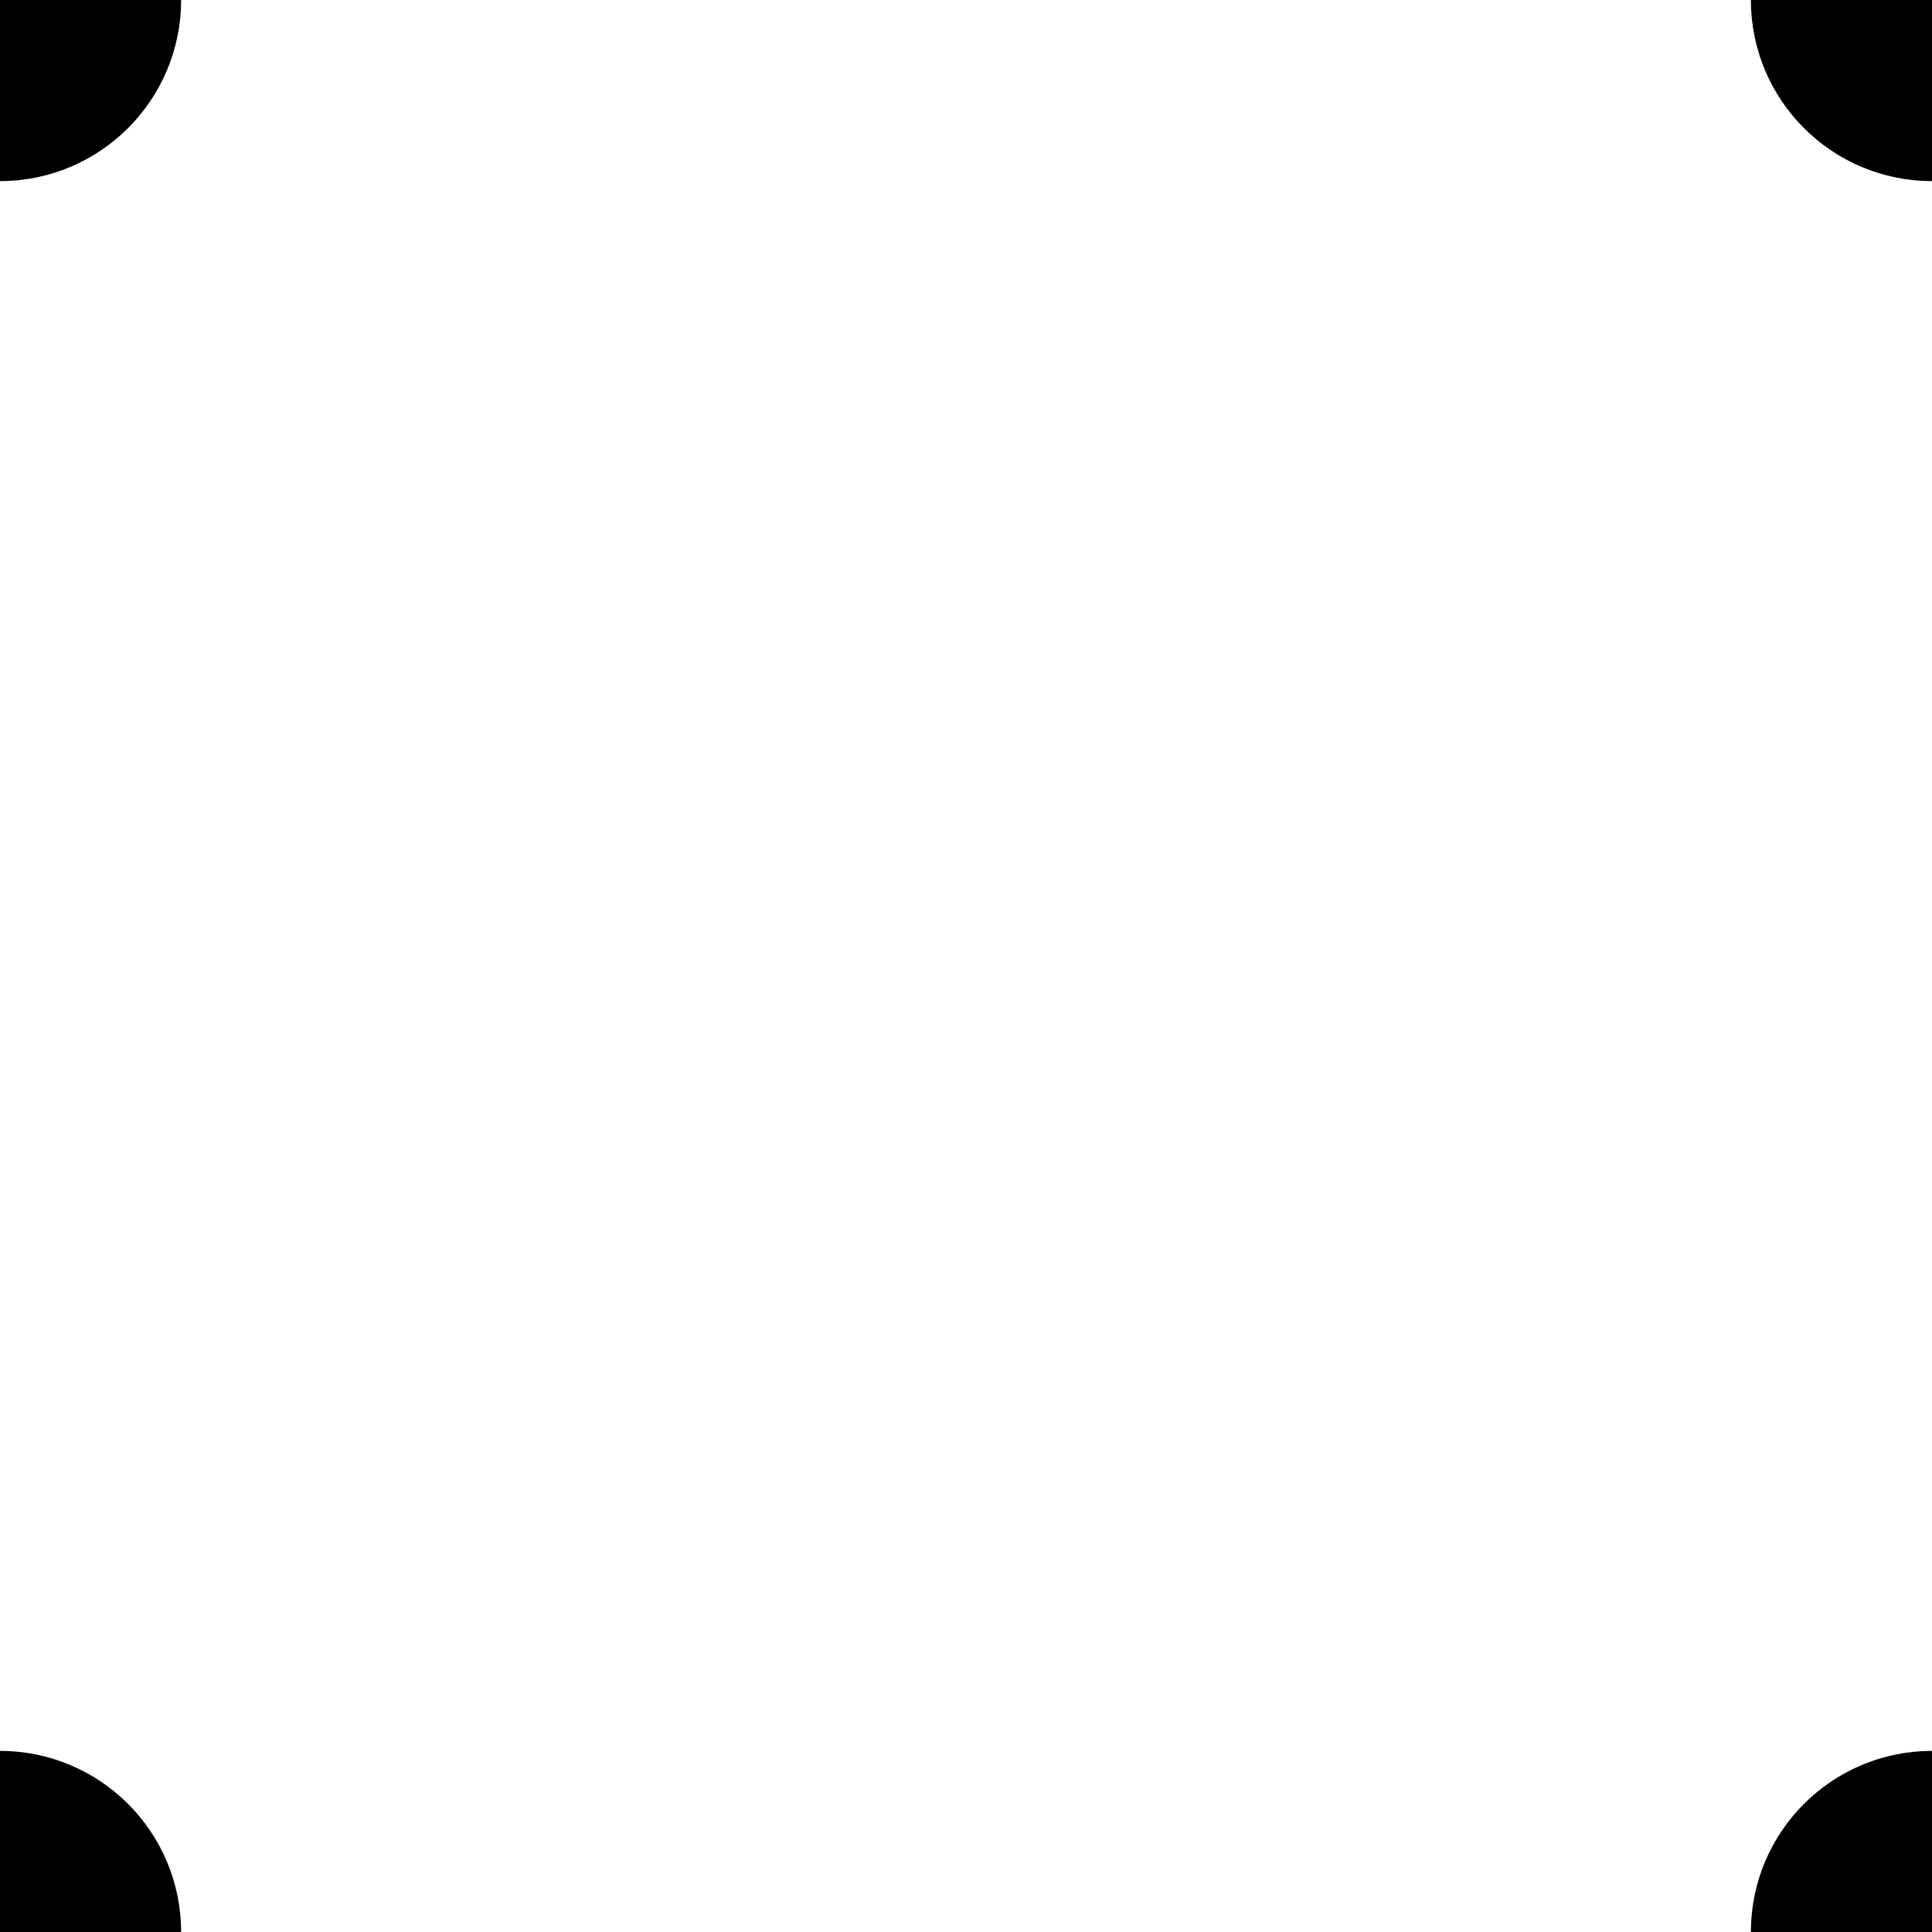
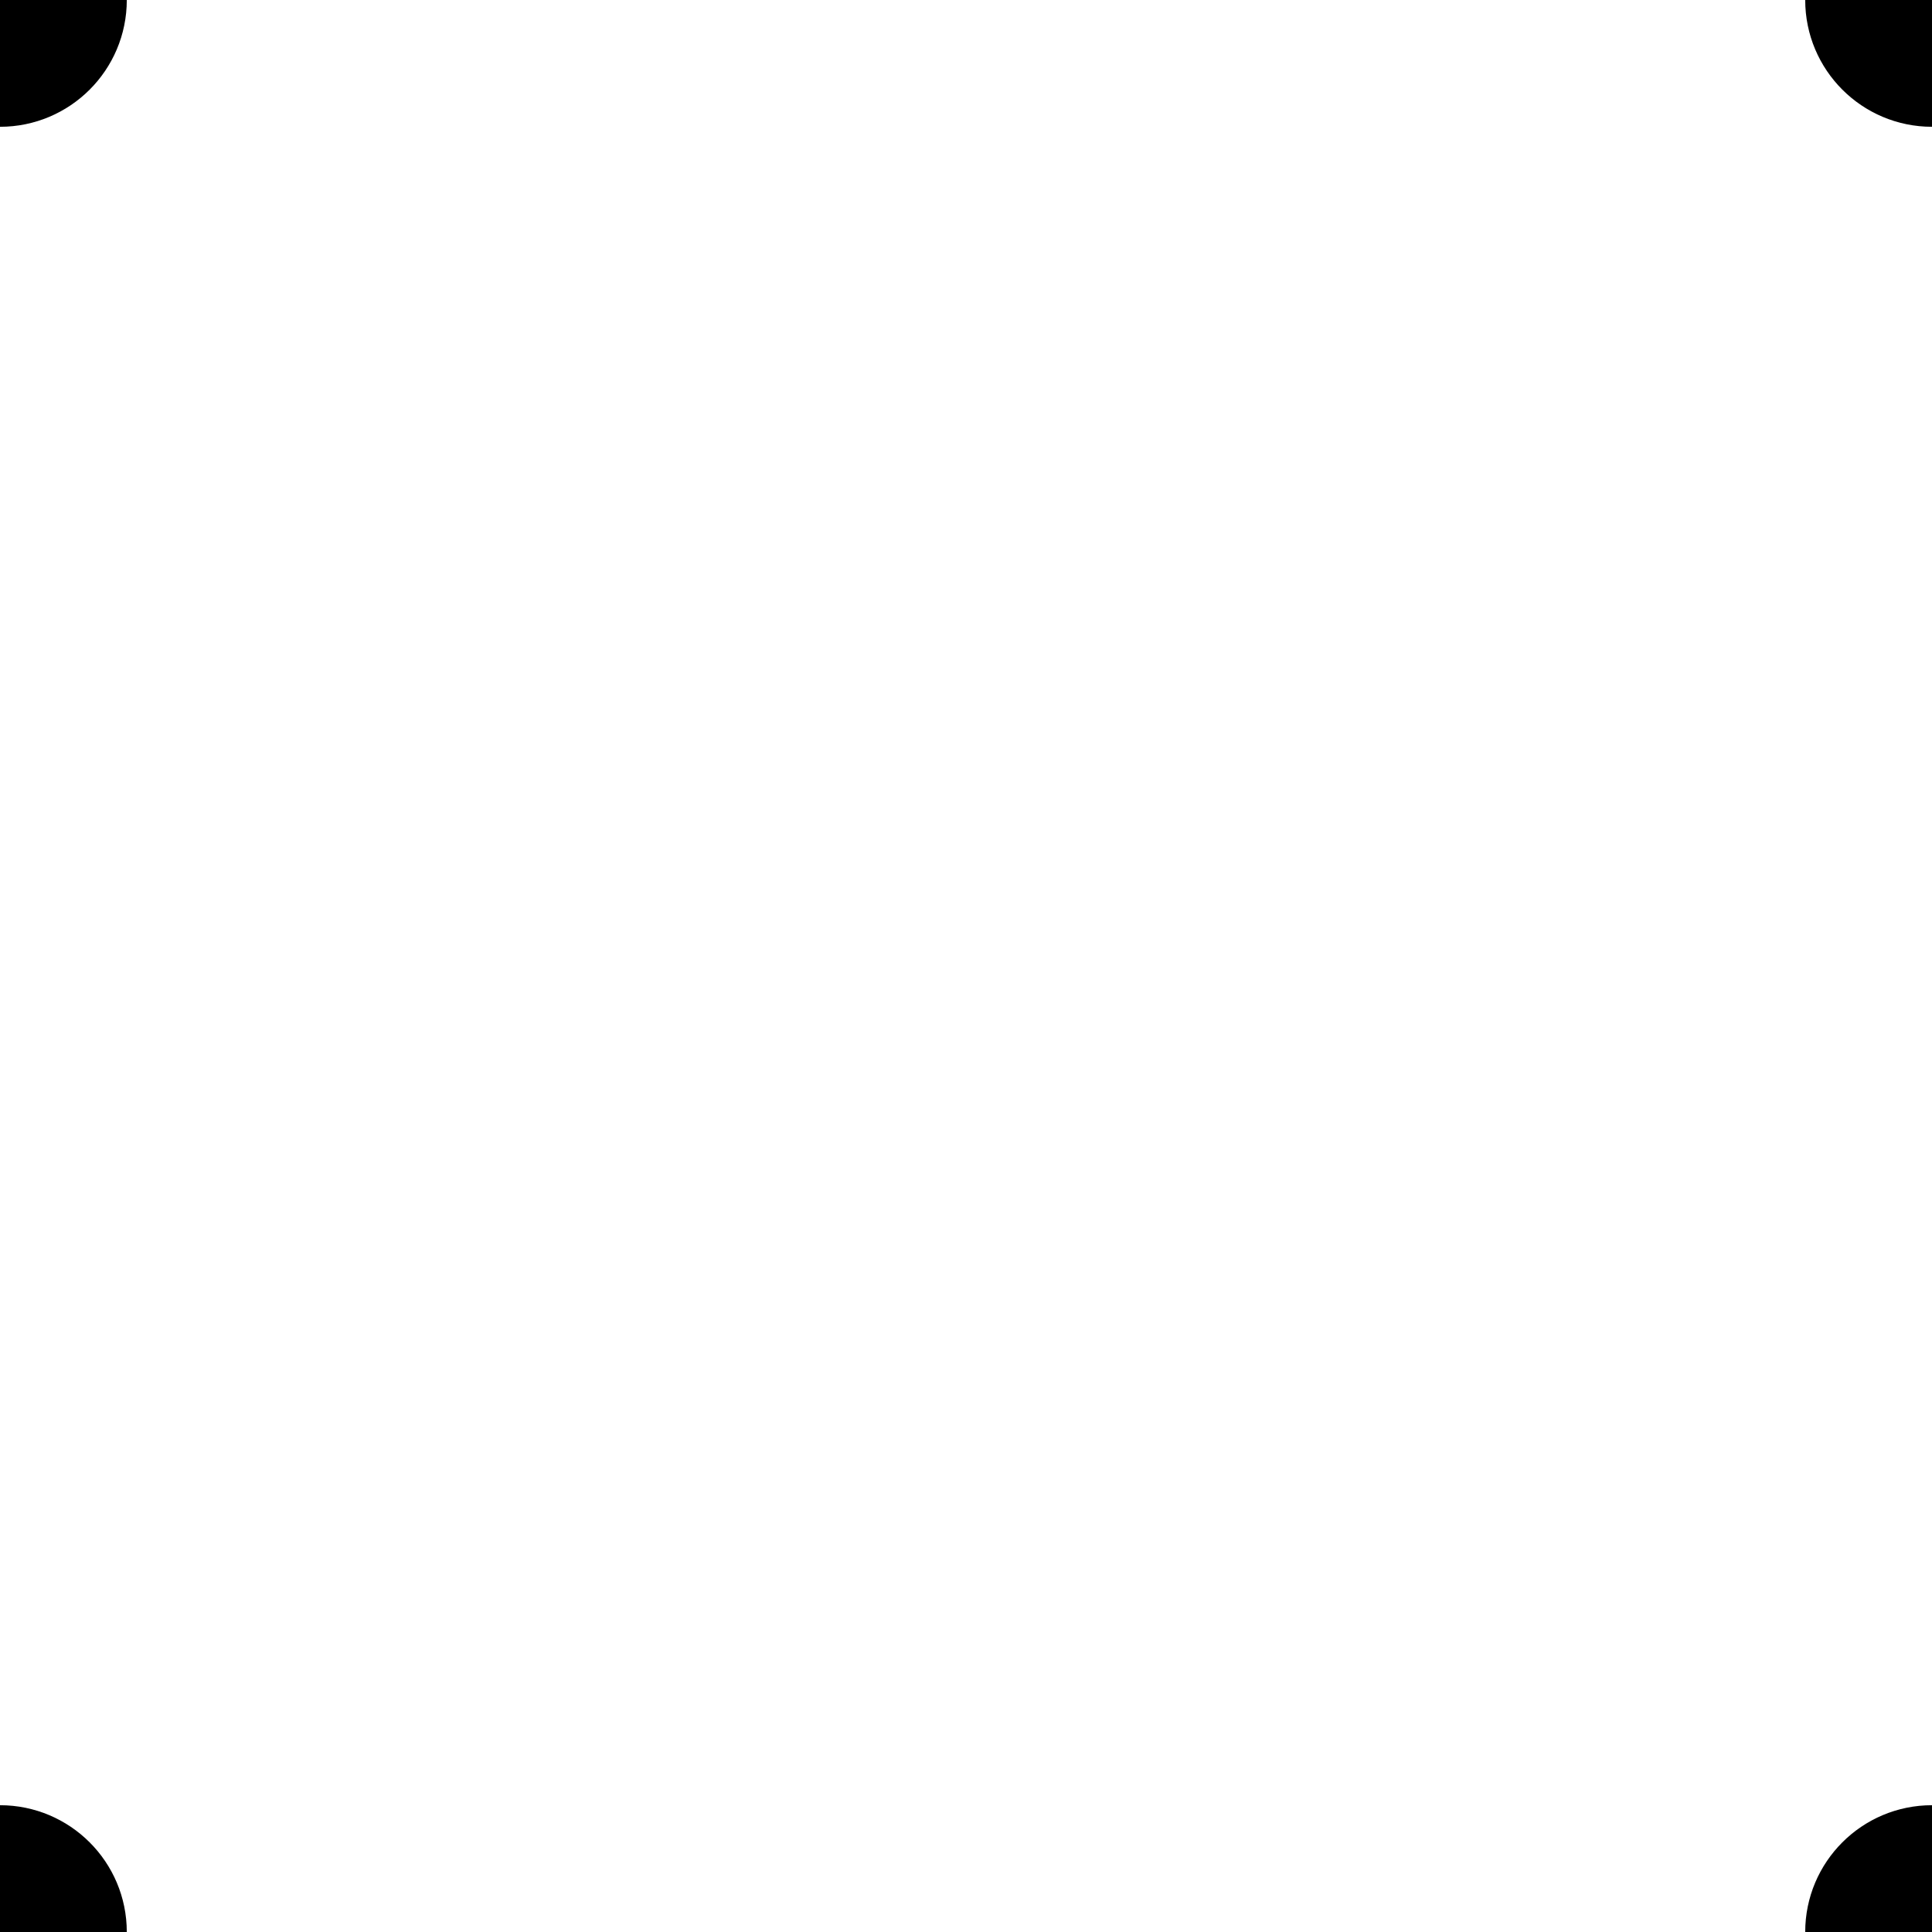
<svg xmlns="http://www.w3.org/2000/svg" width="16" height="16" viewbox="0 0 16 16">
-   <circle r="1" stroke="#000" stroke-width="1" />
-   <circle cx="16" r="1" stroke="#000" stroke-width="1" />
-   <circle cy="16" r="1" stroke="#000" stroke-width="1" />
-   <circle cx="16" cy="16" r="1" stroke="#000" stroke-width="1" />
+   <circle r="1" stroke="#000" stroke-width="0.1" />
+   <circle cx="16" r="1" stroke="#000" stroke-width="0.1" />
+   <circle cy="16" r="1" stroke="#000" stroke-width="0.1" />
+   <circle cx="16" cy="16" r="1" stroke="#000" stroke-width="0.1" />
</svg>
